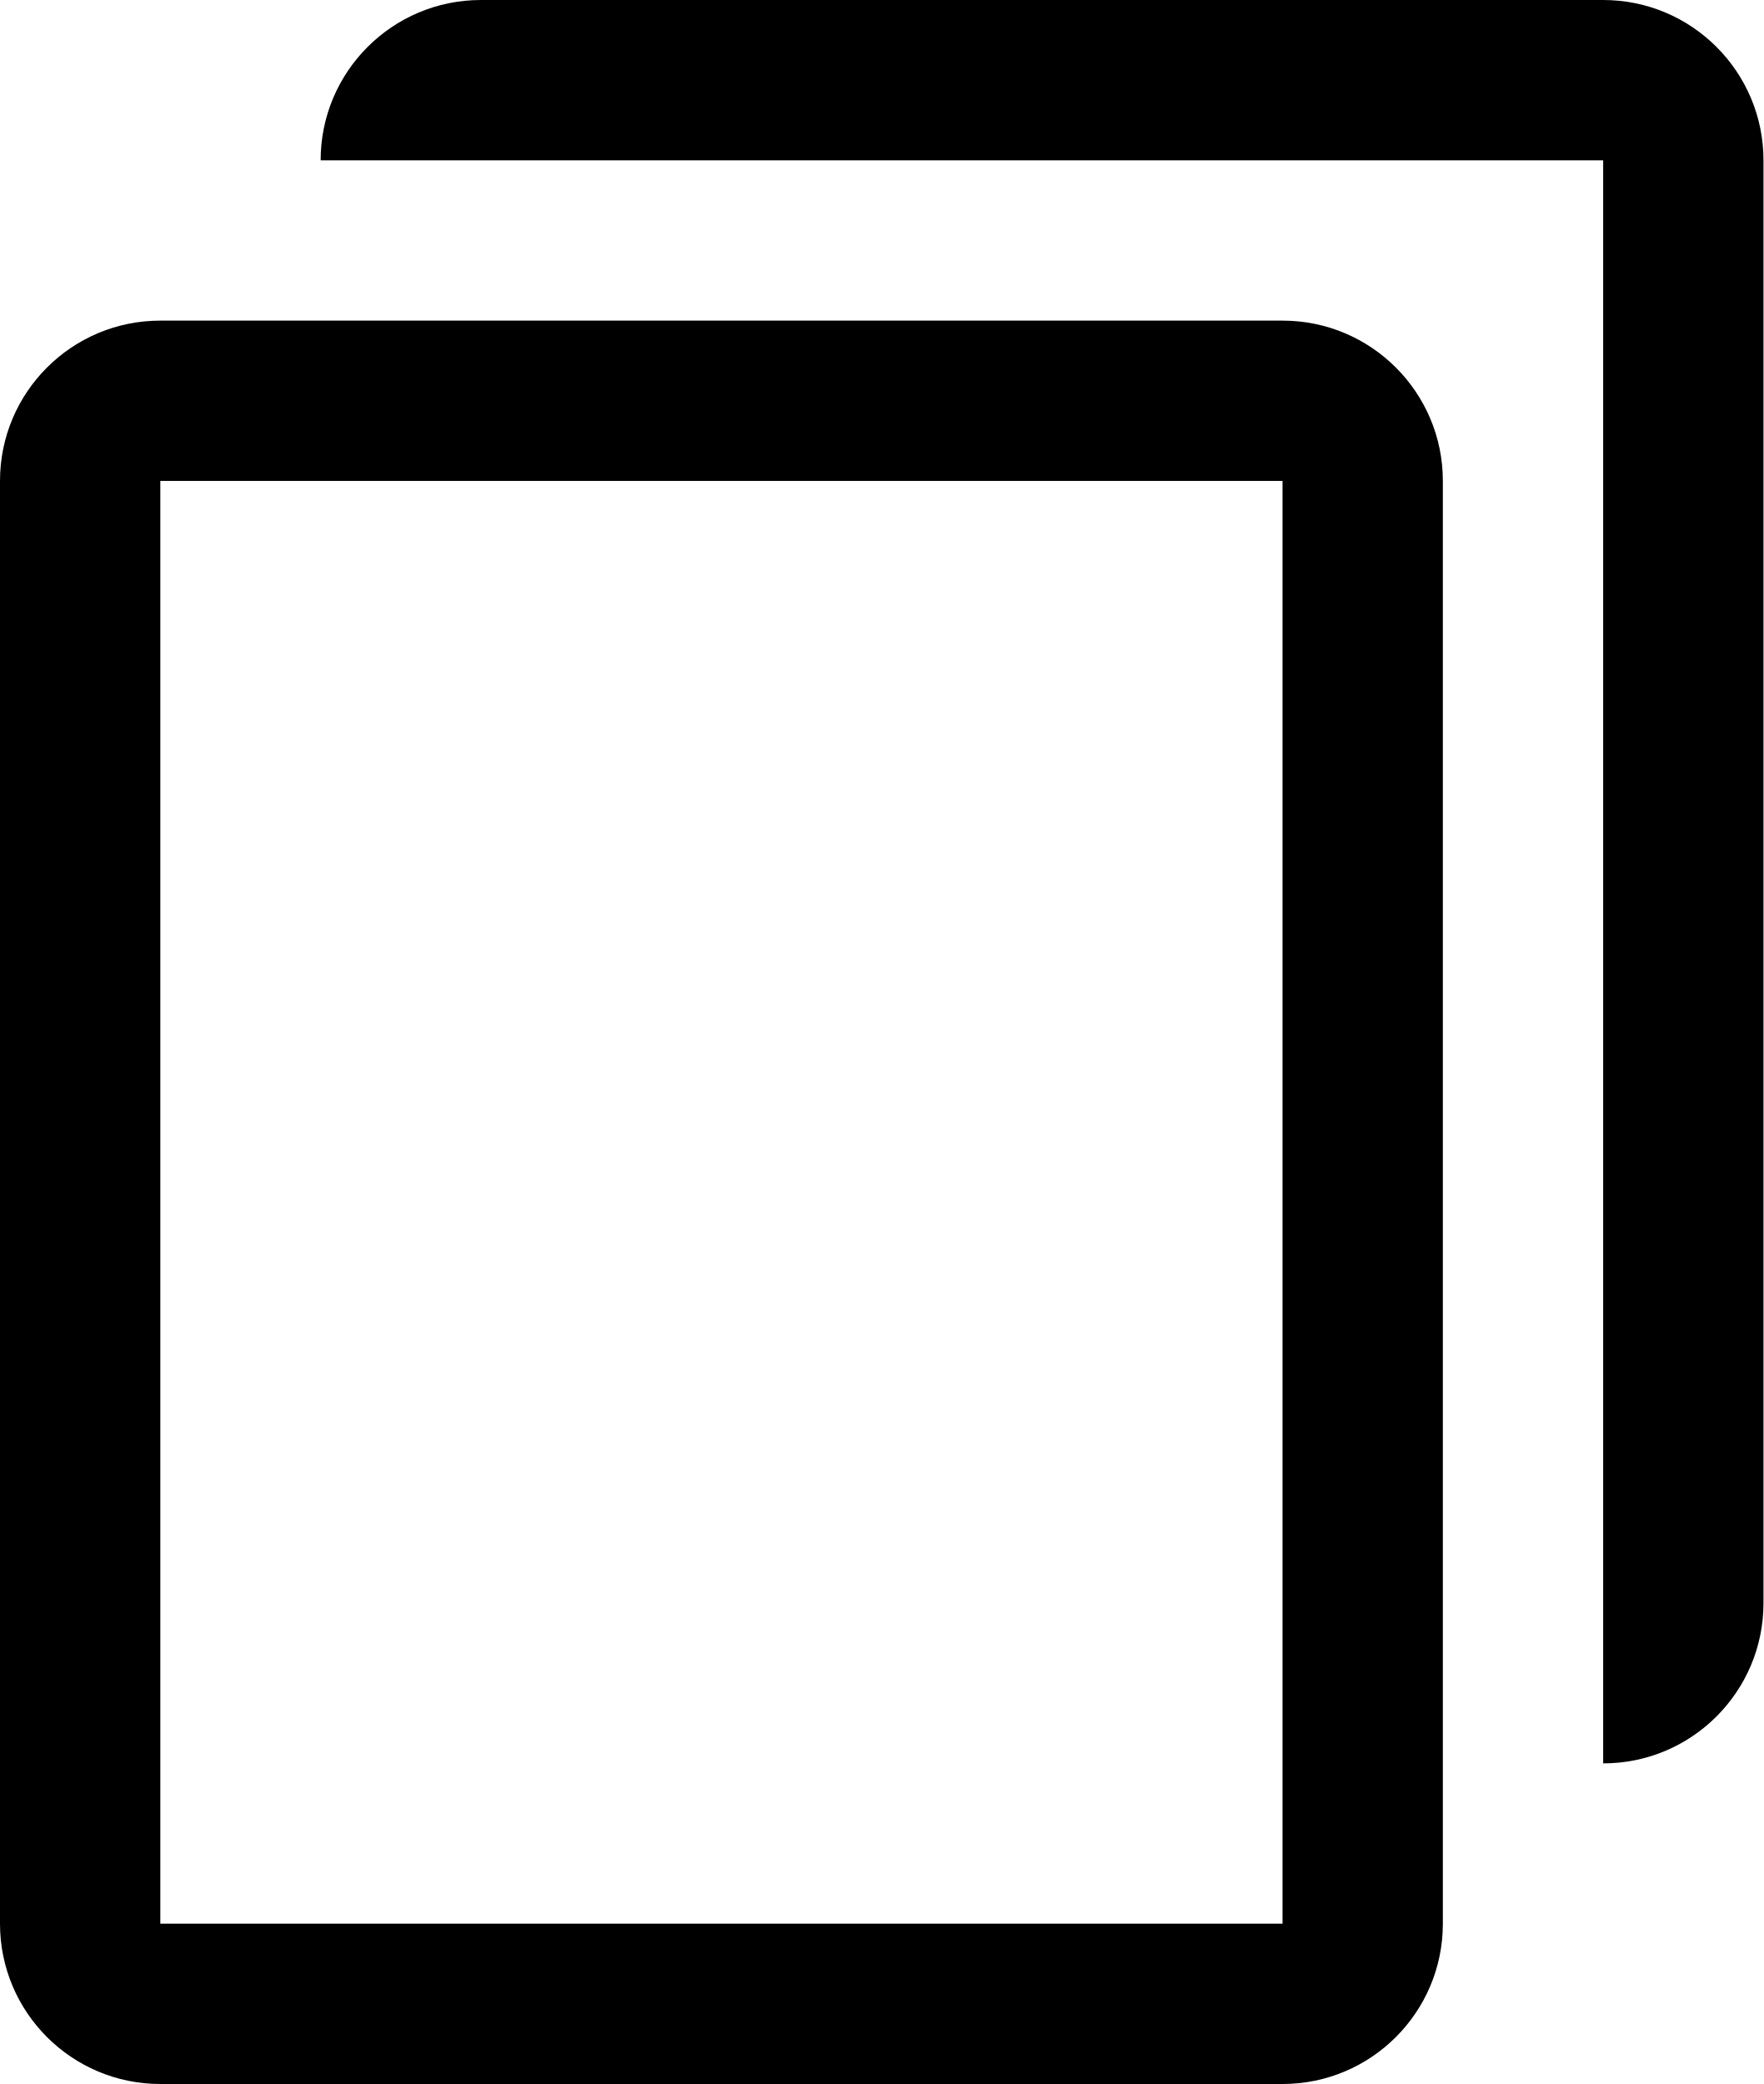
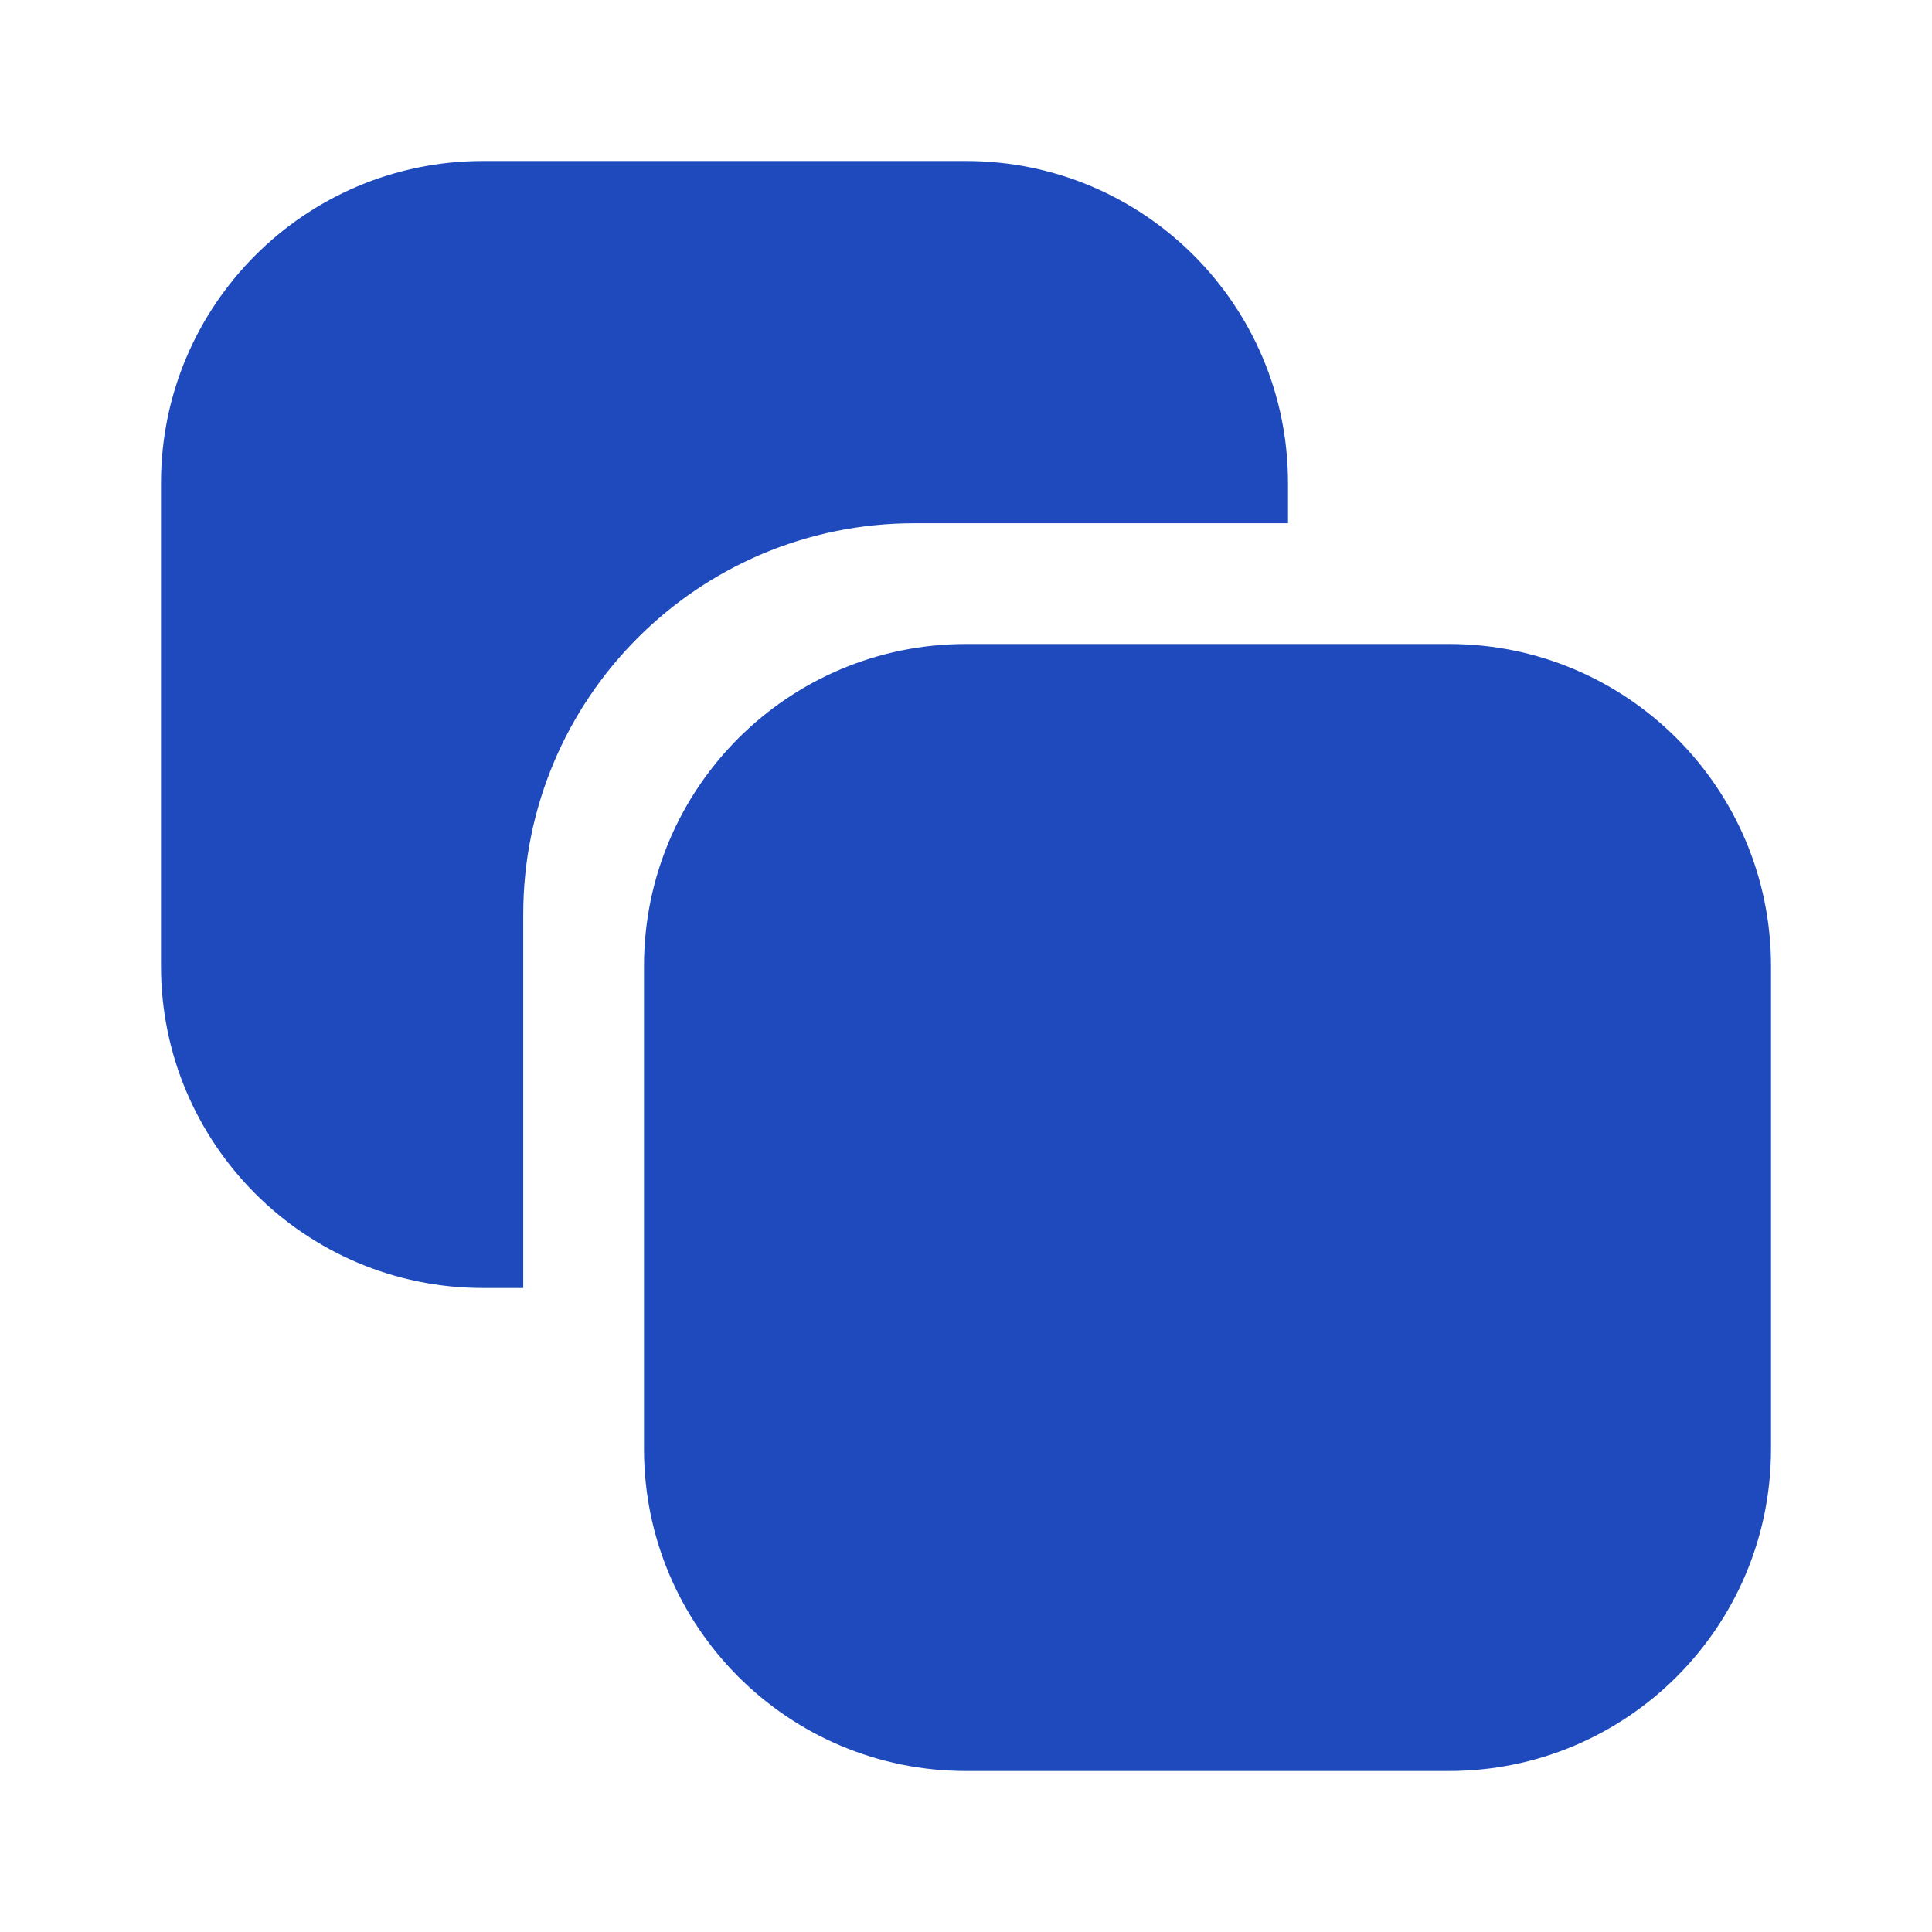
- <svg xmlns="http://www.w3.org/2000/svg" class="icon icon-clipboard" width="11" height="13" fill="none" aria-hidden="true" focusable="false" role="presentation" viewBox="0 0 11 13">
-   <path fill-rule="evenodd" clip-rule="evenodd" d="M2 1a1 1 0 011-1h7a1 1 0 011 1v9a1 1 0 01-1 1V1H2zM1 2a1 1 0 00-1 1v9a1 1 0 001 1h7a1 1 0 001-1V3a1 1 0 00-1-1H1zm0 10V3h7v9H1z" fill="currentColor" />
+ <svg xmlns="http://www.w3.org/2000/svg" width="24" height="24" viewBox="0 0 24 24" fill="none">
+   <path d="M12 8C9.791 8 8 9.791 8 12V18C8 20.209 9.791 22 12 22H18C20.209 22 22 20.209 22 18V12C22 9.791 20.209 8 18 8H12ZM6 2C3.791 2 2 3.791 2 6V12C2 14.209 3.791 16 6 16H6.5V11.357C6.5 8.675 8.675 6.5 11.357 6.5H16V6C16 3.791 14.209 2 12 2H6Z" fill="#1E4ABD" />
</svg>
